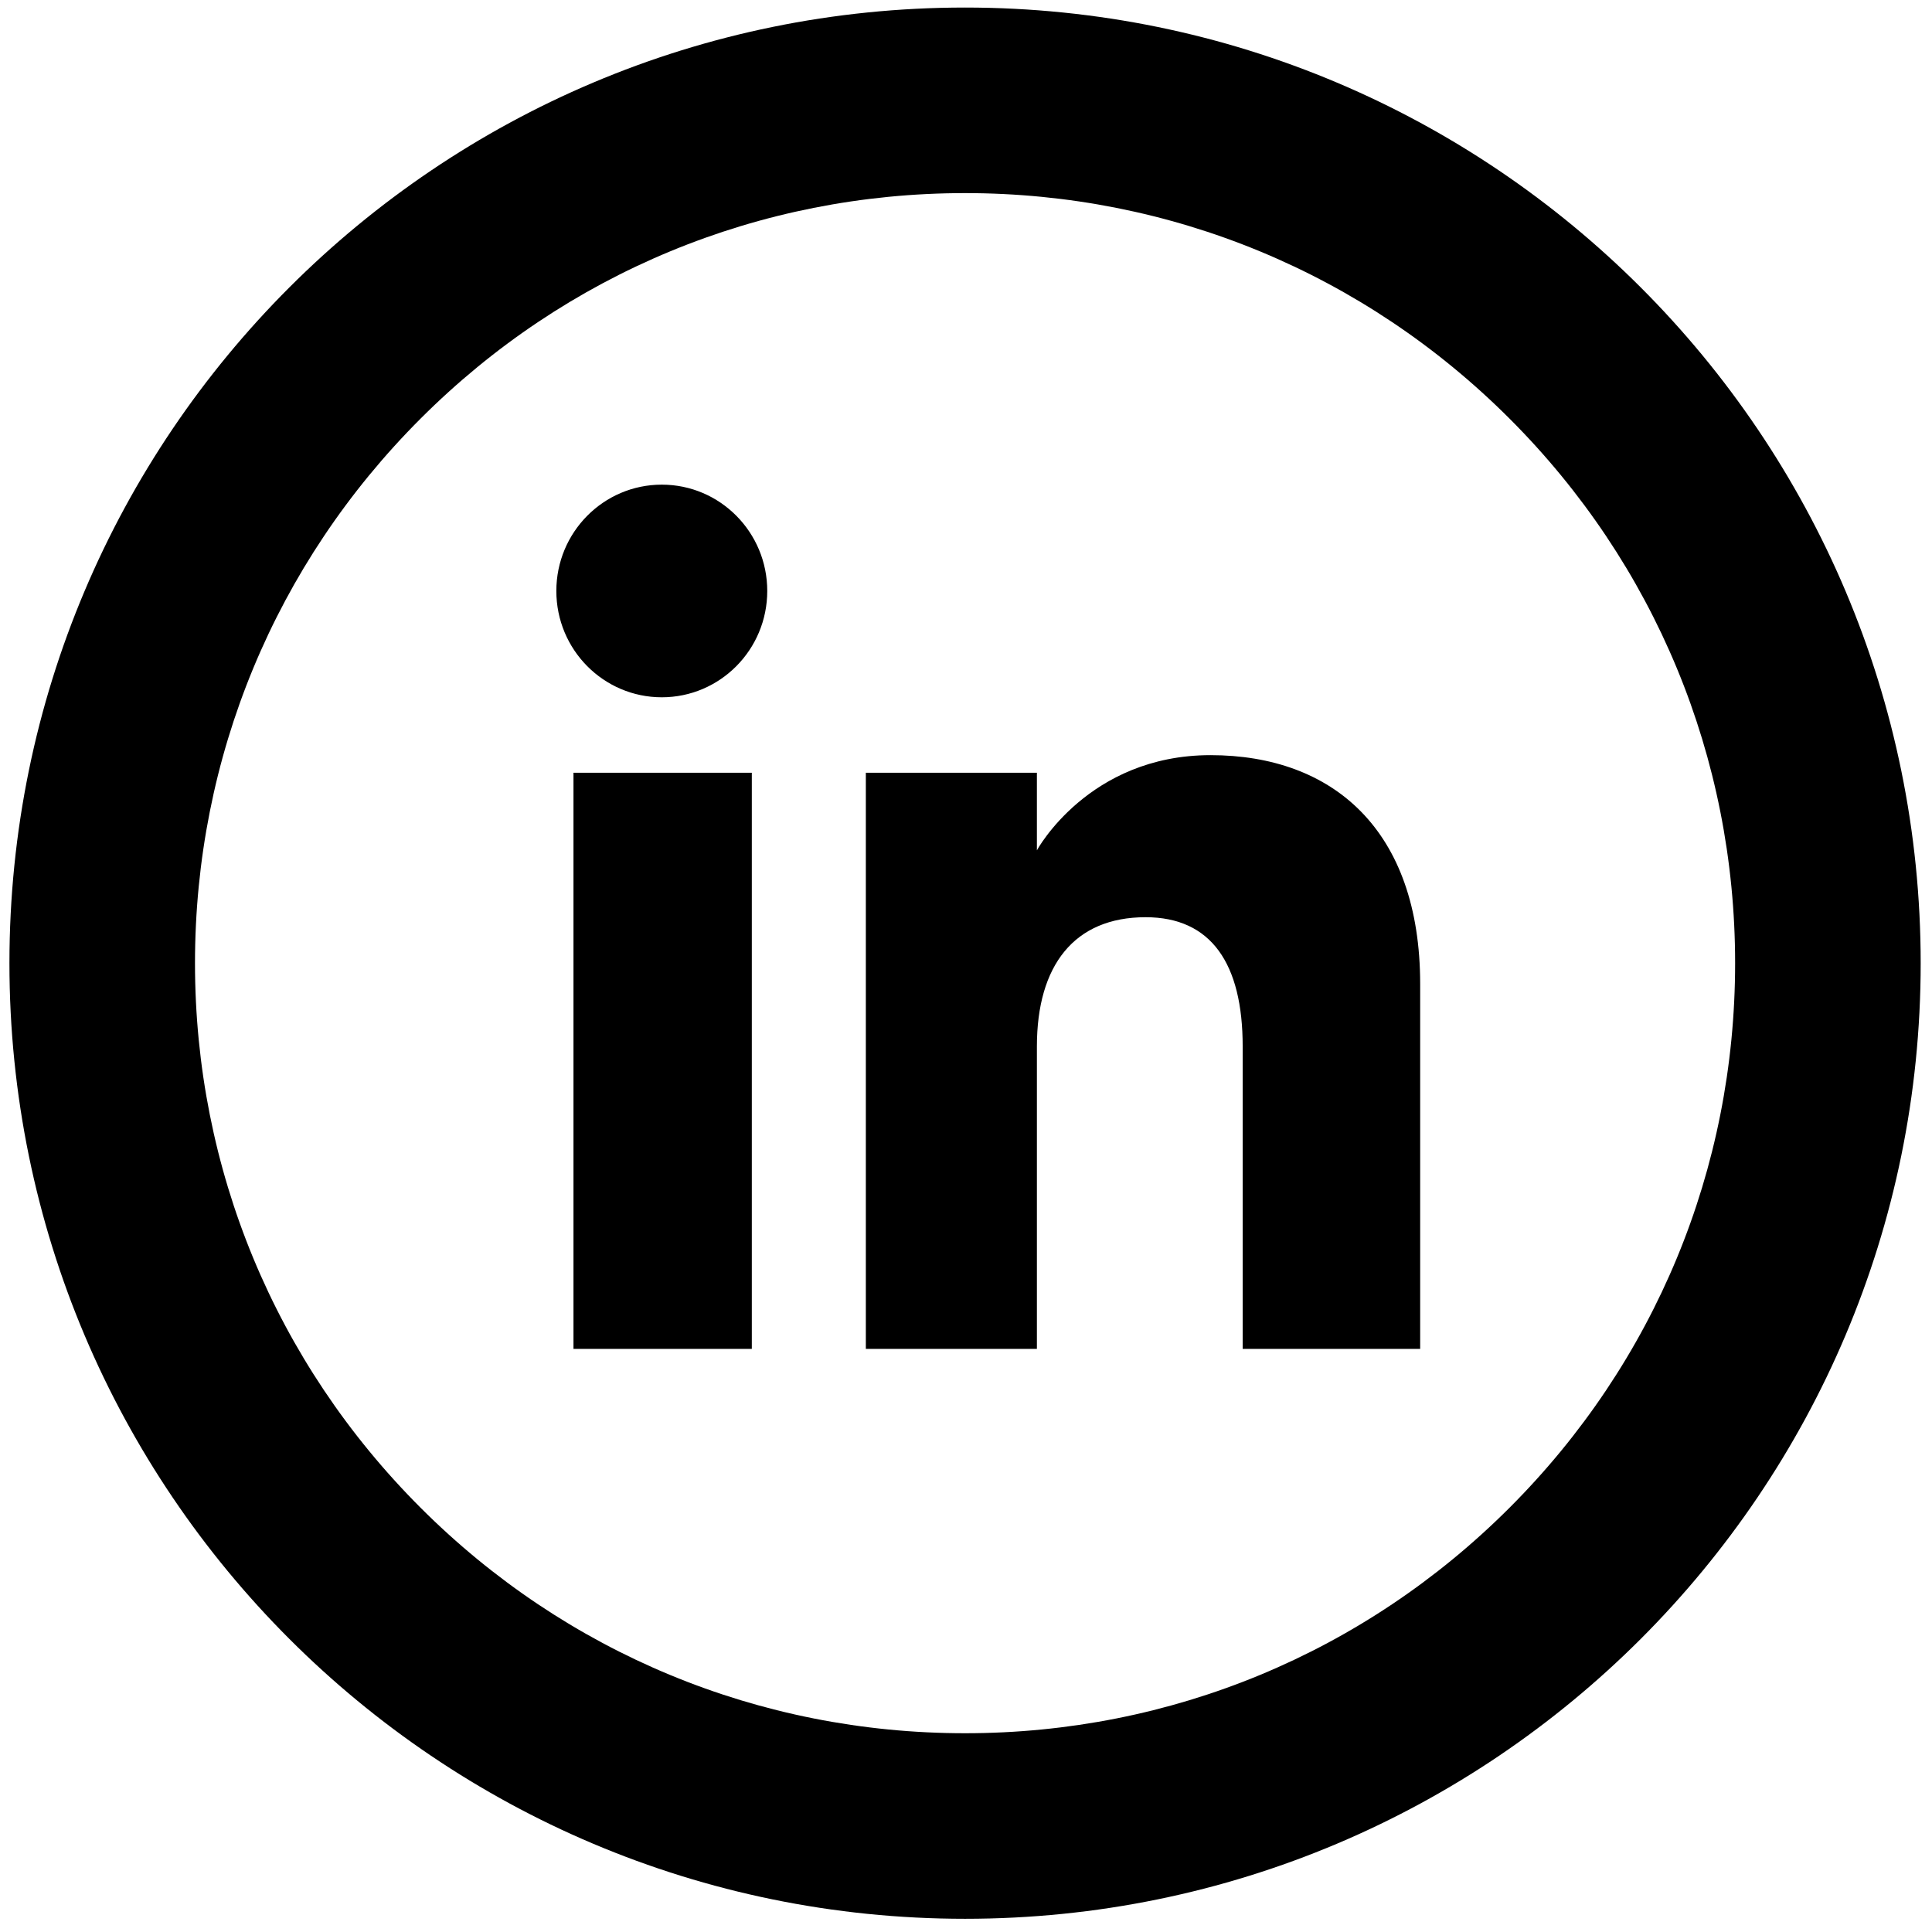
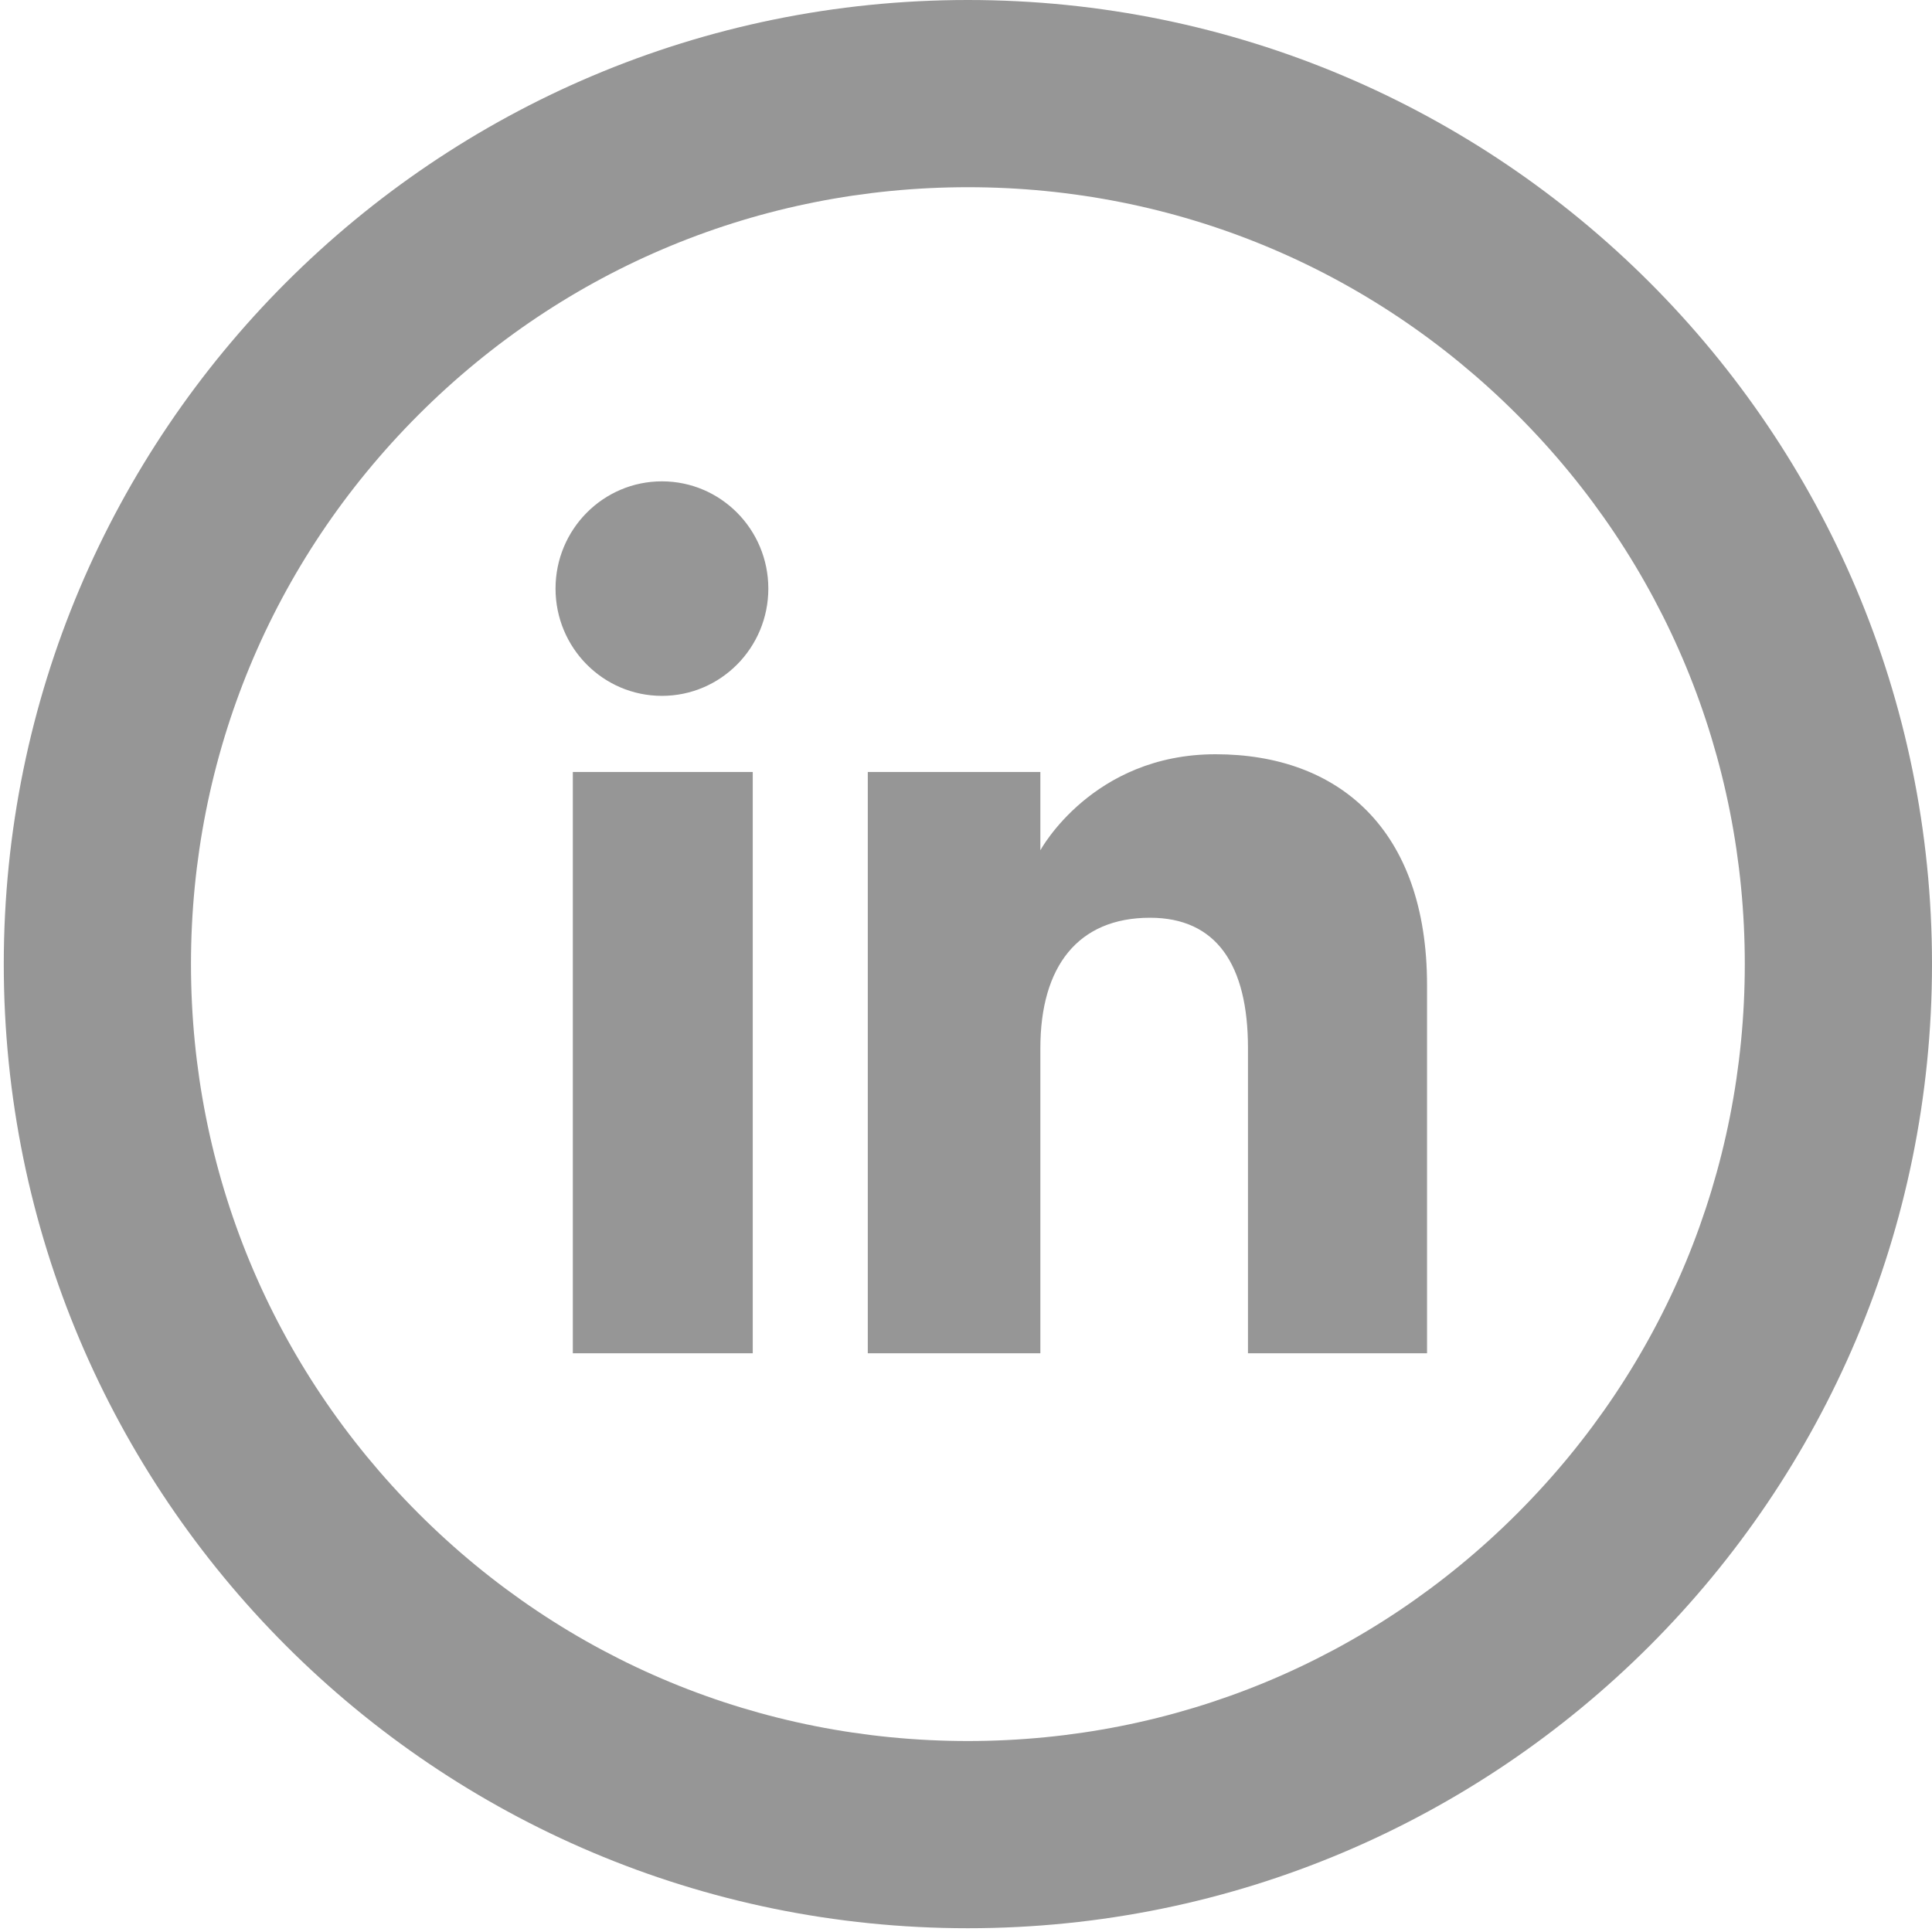
<svg xmlns="http://www.w3.org/2000/svg" version="1.1" id="Layer_1" x="0px" y="0px" width="512px" height="512px" viewBox="0 0 512 512" enable-background="new 0 0 512 512" xml:space="preserve">
-   <path id="linkedin-circle-outline-icon" d="M255.75,51.175c54.51,0,105.758,21.227,144.303,59.772  c38.547,38.545,59.772,89.793,59.772,144.303c0,54.511-21.227,105.757-59.772,144.303c-38.545,38.546-89.793,59.772-144.303,59.772  c-54.51,0-105.758-21.228-144.303-59.772c-38.546-38.546-59.772-89.792-59.772-144.303c0-54.51,21.227-105.758,59.772-144.303  C149.992,72.402,201.24,51.175,255.75,51.175 M255.75,2C115.883,2,2.5,115.383,2.5,255.25c0,139.867,113.383,253.25,253.25,253.25  C395.616,508.5,509,395.117,509,255.25C509,115.383,395.616,2,255.75,2L255.75,2z M203.33,156.612  c0,15.56-12.514,28.175-27.948,28.175c-15.436,0-27.947-12.615-27.947-28.175c0-15.562,12.513-28.175,27.947-28.175  C190.817,128.437,203.33,141.05,203.33,156.612z M199.239,204.783h-47.261v152.694h47.261V204.783z M274.789,204.783h-45.331  v152.694h45.331c0,0,0-56.637,0-80.152c0-21.474,9.883-34.254,28.802-34.254c17.383,0,25.732,12.271,25.732,34.254  c0,21.982,0,80.152,0,80.152h47.036c0,0,0-55.784,0-96.687c0-40.897-23.179-60.667-55.556-60.667  c-32.378,0-46.015,25.223-46.015,25.223V204.783L274.789,204.783z" />
+   <path id="linkedin-circle-outline-icon" fill="#969696" d="M256.5,49.612c54.994,0,106.697,21.416,145.585,60.303  c38.89,38.888,60.304,90.591,60.304,145.585c0,54.995-21.415,106.696-60.304,145.585c-38.888,38.888-90.591,60.304-145.585,60.304  c-54.995,0-106.697-21.416-145.585-60.304c-38.888-38.889-60.303-90.59-60.303-145.585c0-54.995,21.416-106.697,60.303-145.585  C149.803,71.027,201.505,49.612,256.5,49.612 M256.5,0C115.391,0,1,114.391,1,255.5S115.391,511,256.5,511  C397.608,511,512,396.609,512,255.5S397.608,0,256.5,0L256.5,0z M203.614,155.985c0,15.698-12.625,28.425-28.196,28.425  c-15.573,0-28.196-12.727-28.196-28.425c0-15.7,12.625-28.425,28.196-28.425C190.991,127.561,203.614,140.286,203.614,155.985z   M199.487,204.585h-47.681v154.051h47.681V204.585z M275.708,204.585h-45.733v154.051h45.733c0,0,0-57.14,0-80.864  c0-21.665,9.971-34.559,29.058-34.559c17.537,0,25.961,12.381,25.961,34.559c0,22.178,0,80.864,0,80.864h47.454  c0,0,0-56.279,0-97.546c0-41.26-23.385-61.206-56.049-61.206c-32.666,0-46.424,25.447-46.424,25.447V204.585L275.708,204.585z" />
</svg>
